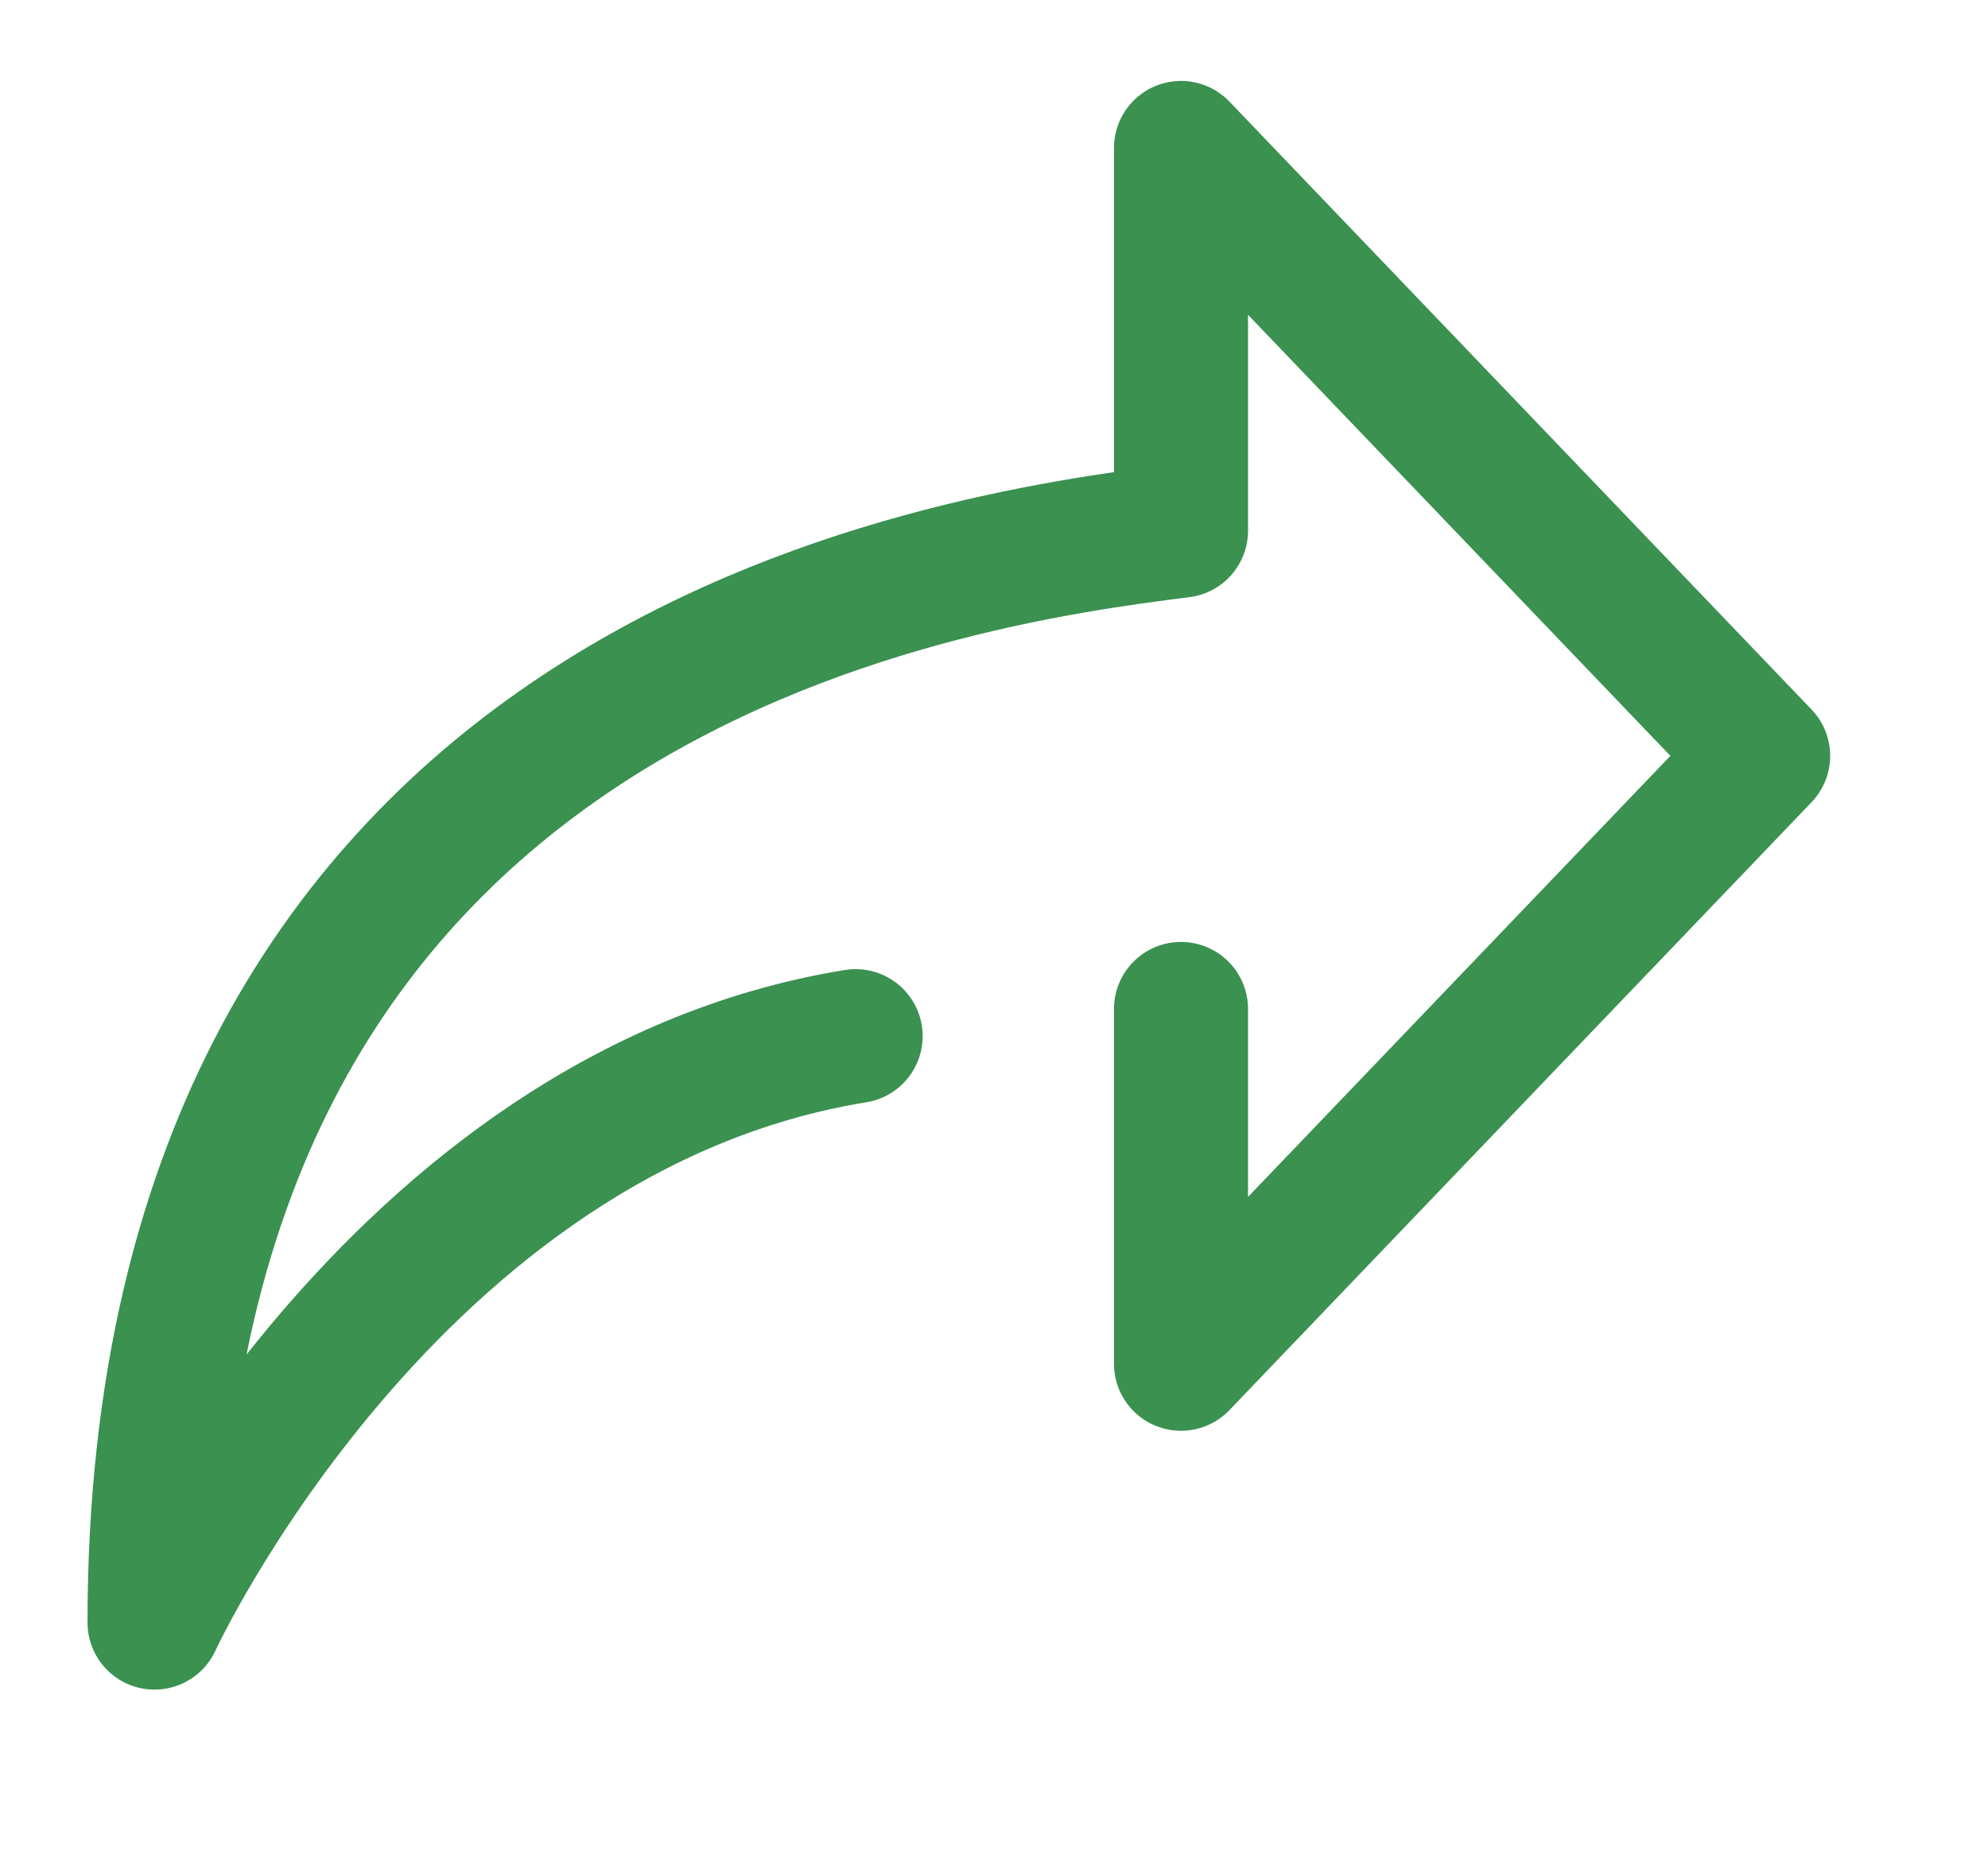
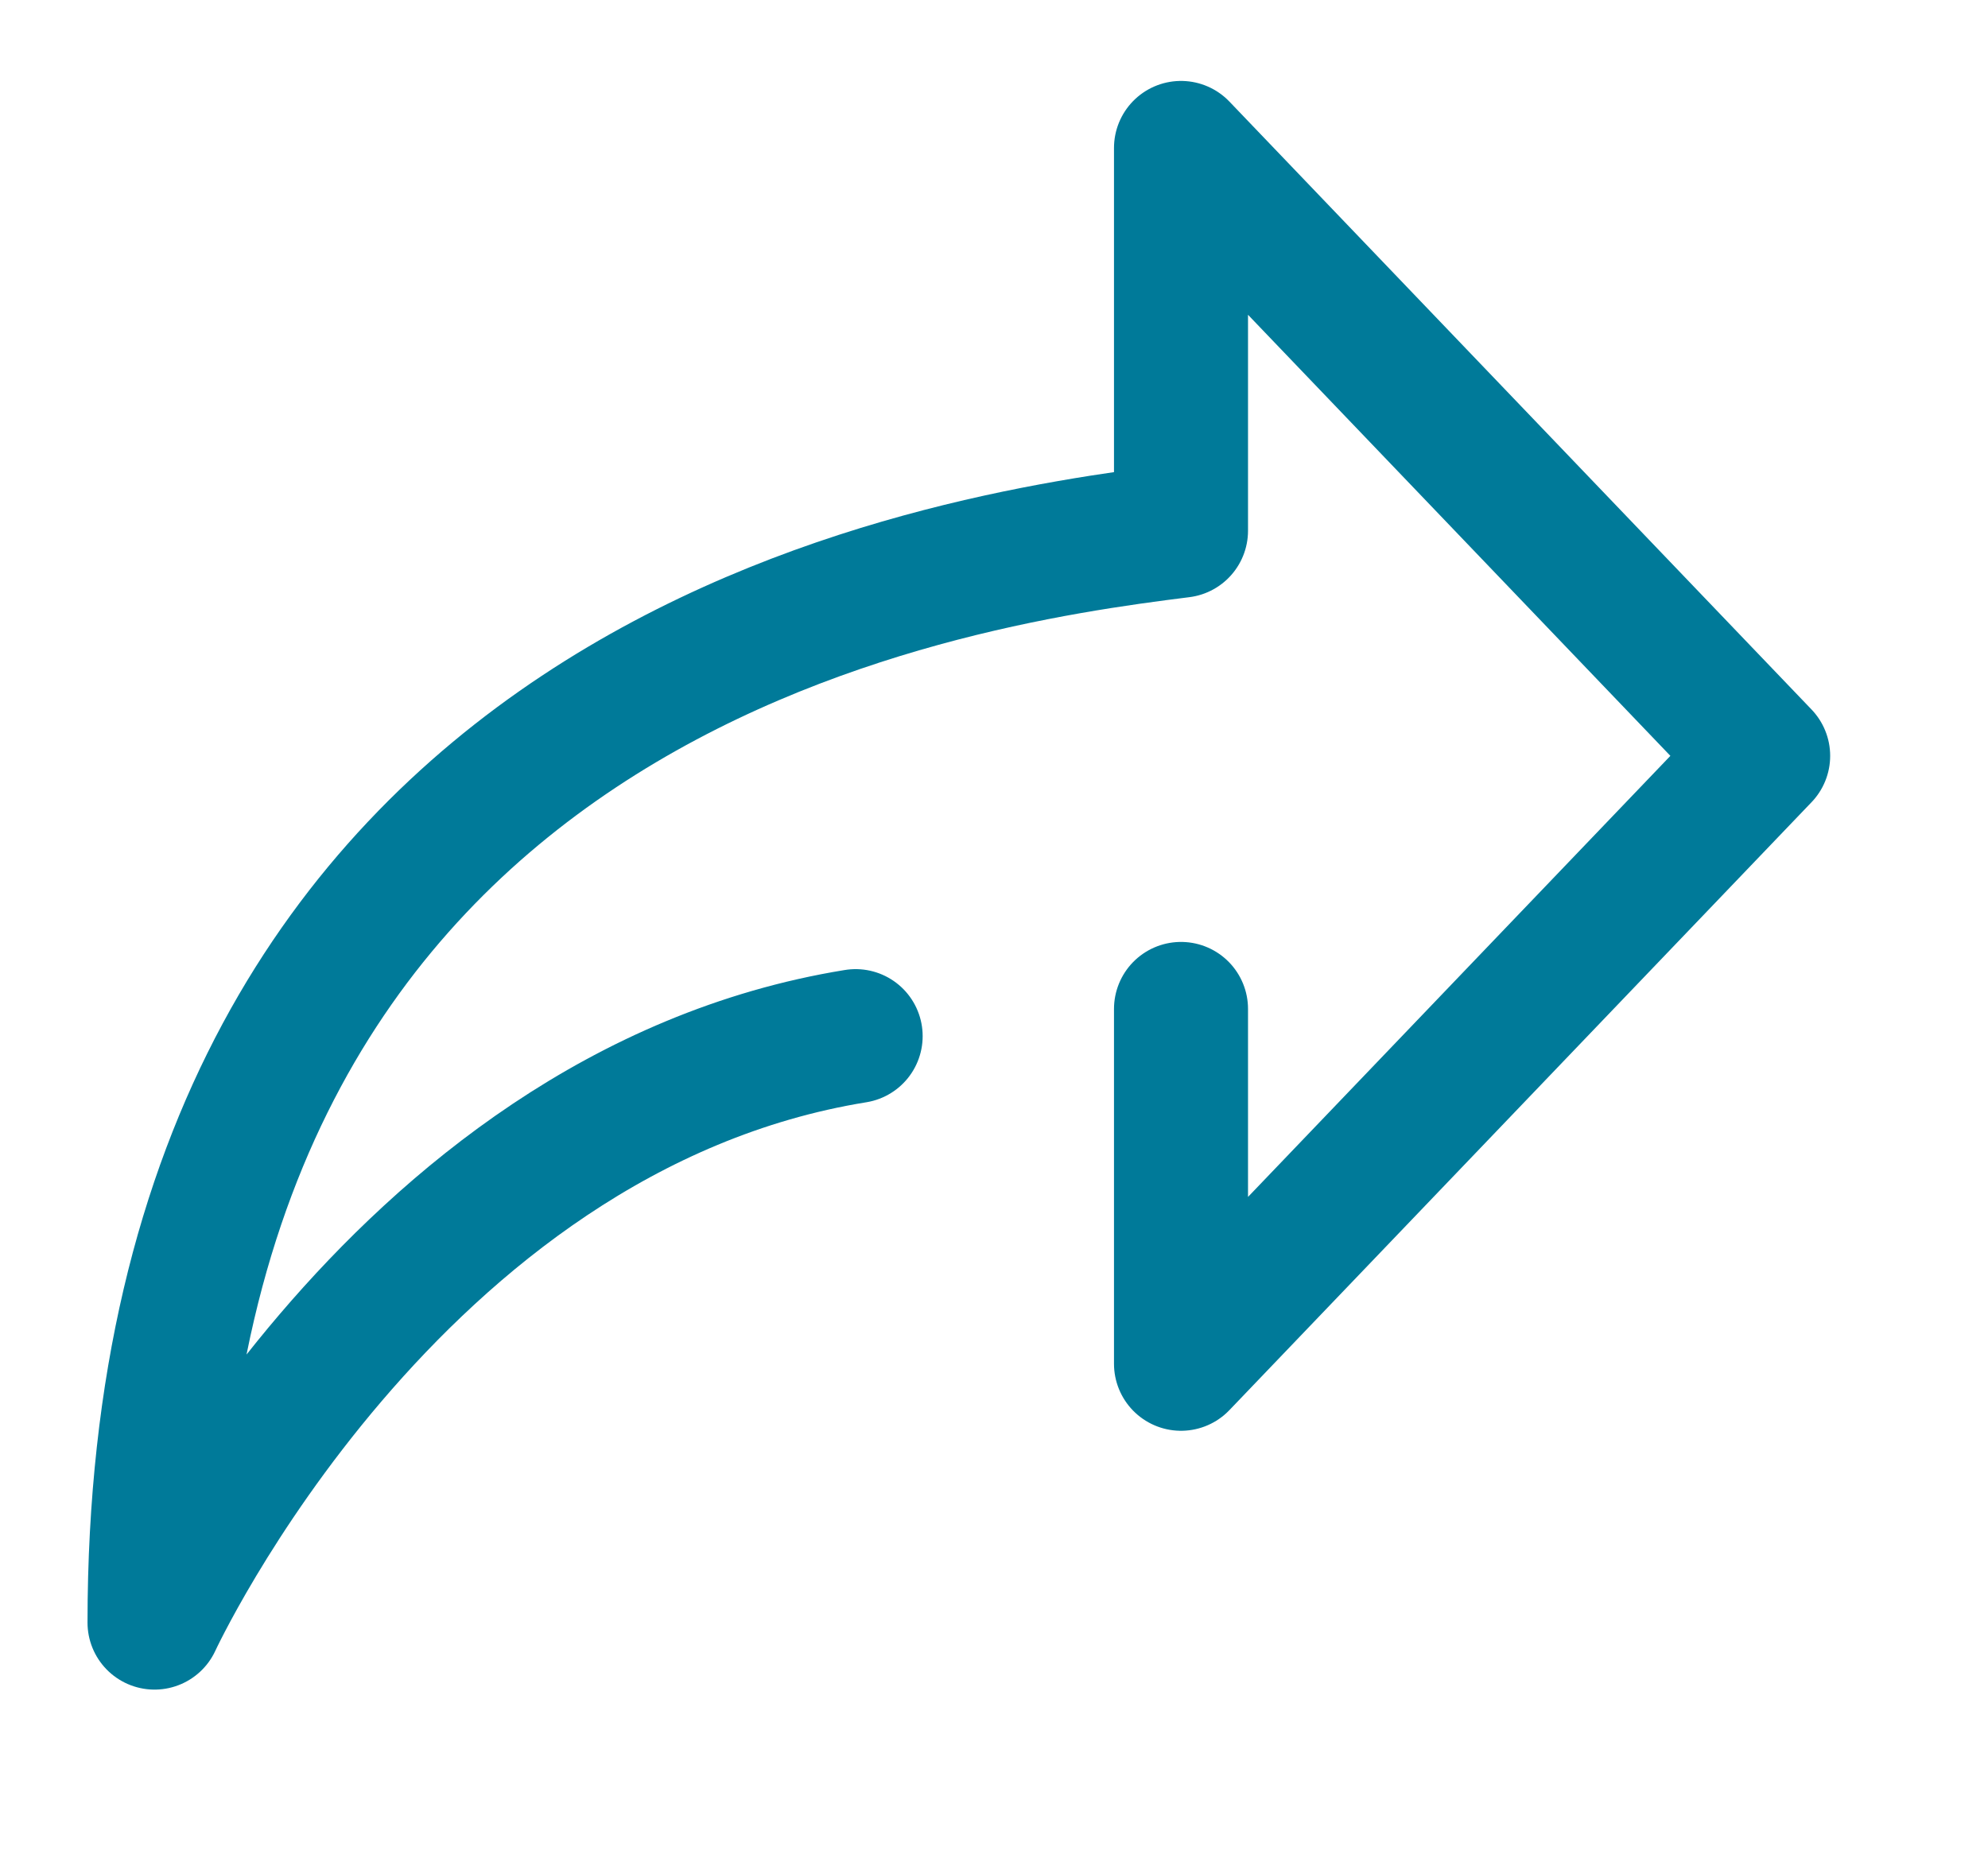
<svg xmlns="http://www.w3.org/2000/svg" width="44.5" height="41.5">
-   <path fill="none" fill-rule="evenodd" stroke="#3A9150" stroke-linecap="round" stroke-linejoin="round" stroke-width="3" d="M19.153 23.198C8.743 24.887 3.459 36.329 3.459 36.329c0-21.268 17.676-23.783 22.977-24.447v-8.57l13.031 13.611-13.031 13.611v-7.945" />
+   <path fill="none" fill-rule="evenodd" stroke="#007A99" stroke-linecap="round" stroke-linejoin="round" stroke-width="3" d="M19.153 23.198C8.743 24.887 3.459 36.329 3.459 36.329c0-21.268 17.676-23.783 22.977-24.447v-8.57l13.031 13.611-13.031 13.611v-7.945" />
</svg>
